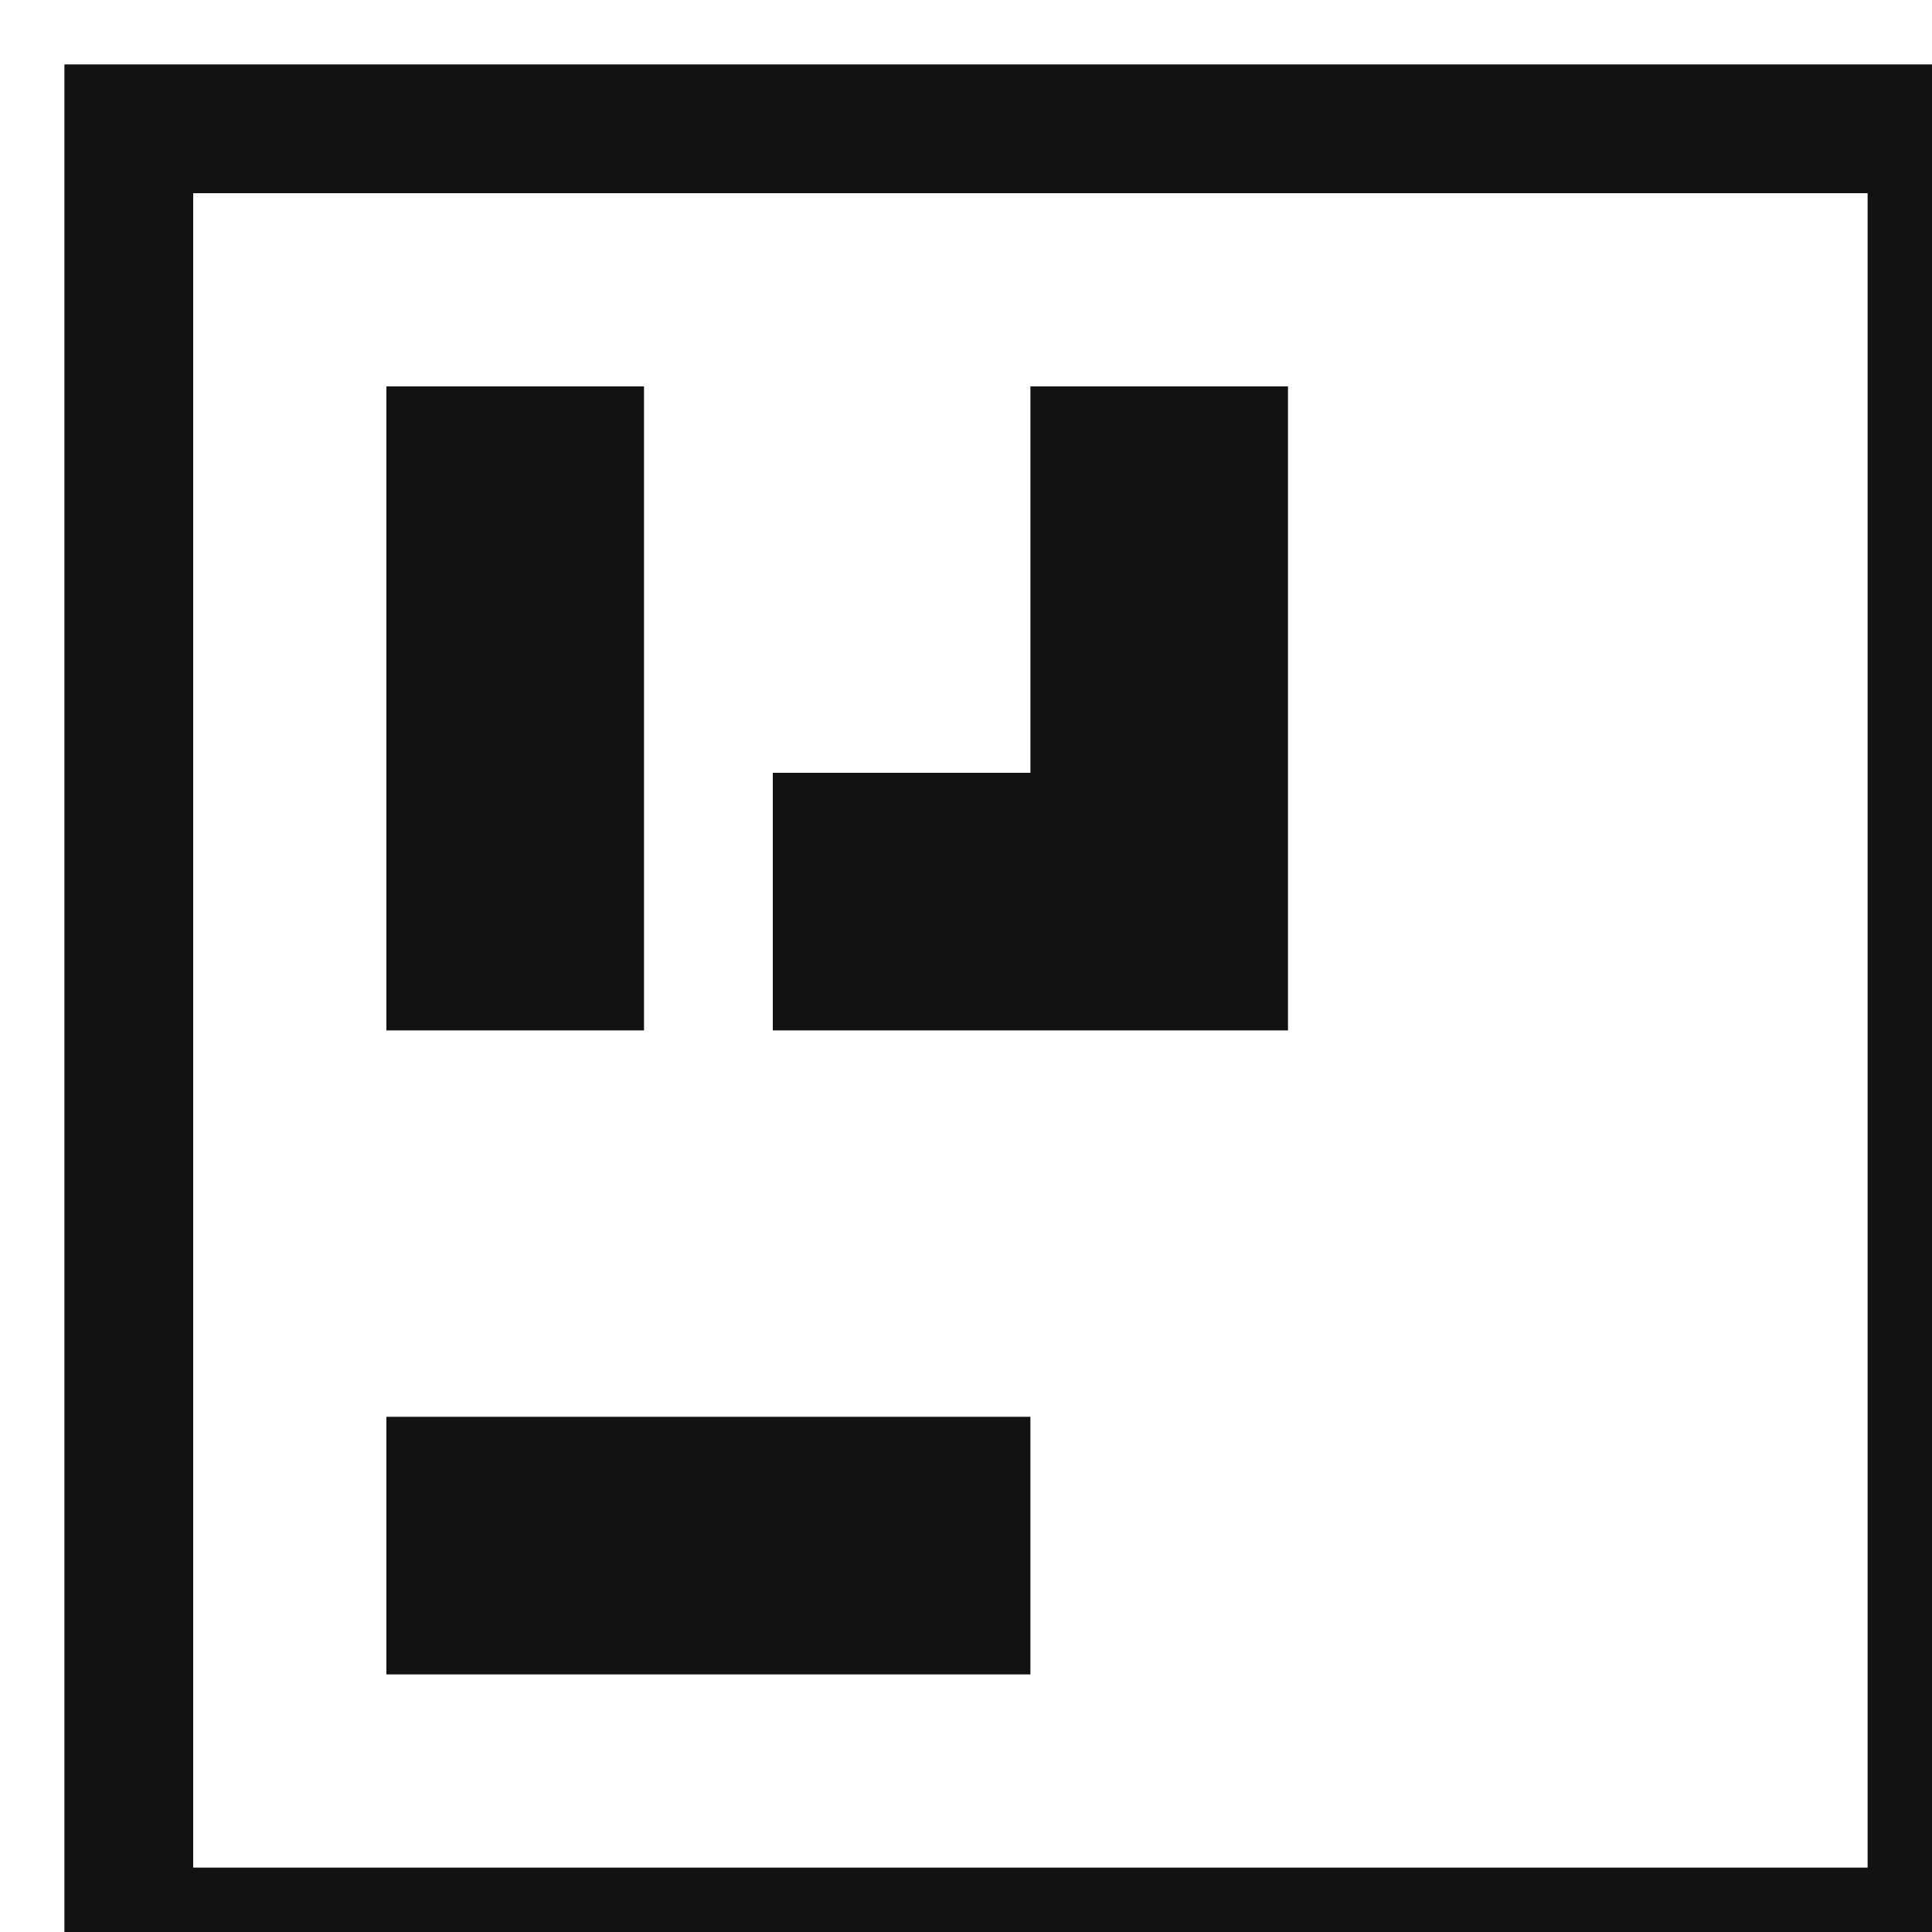
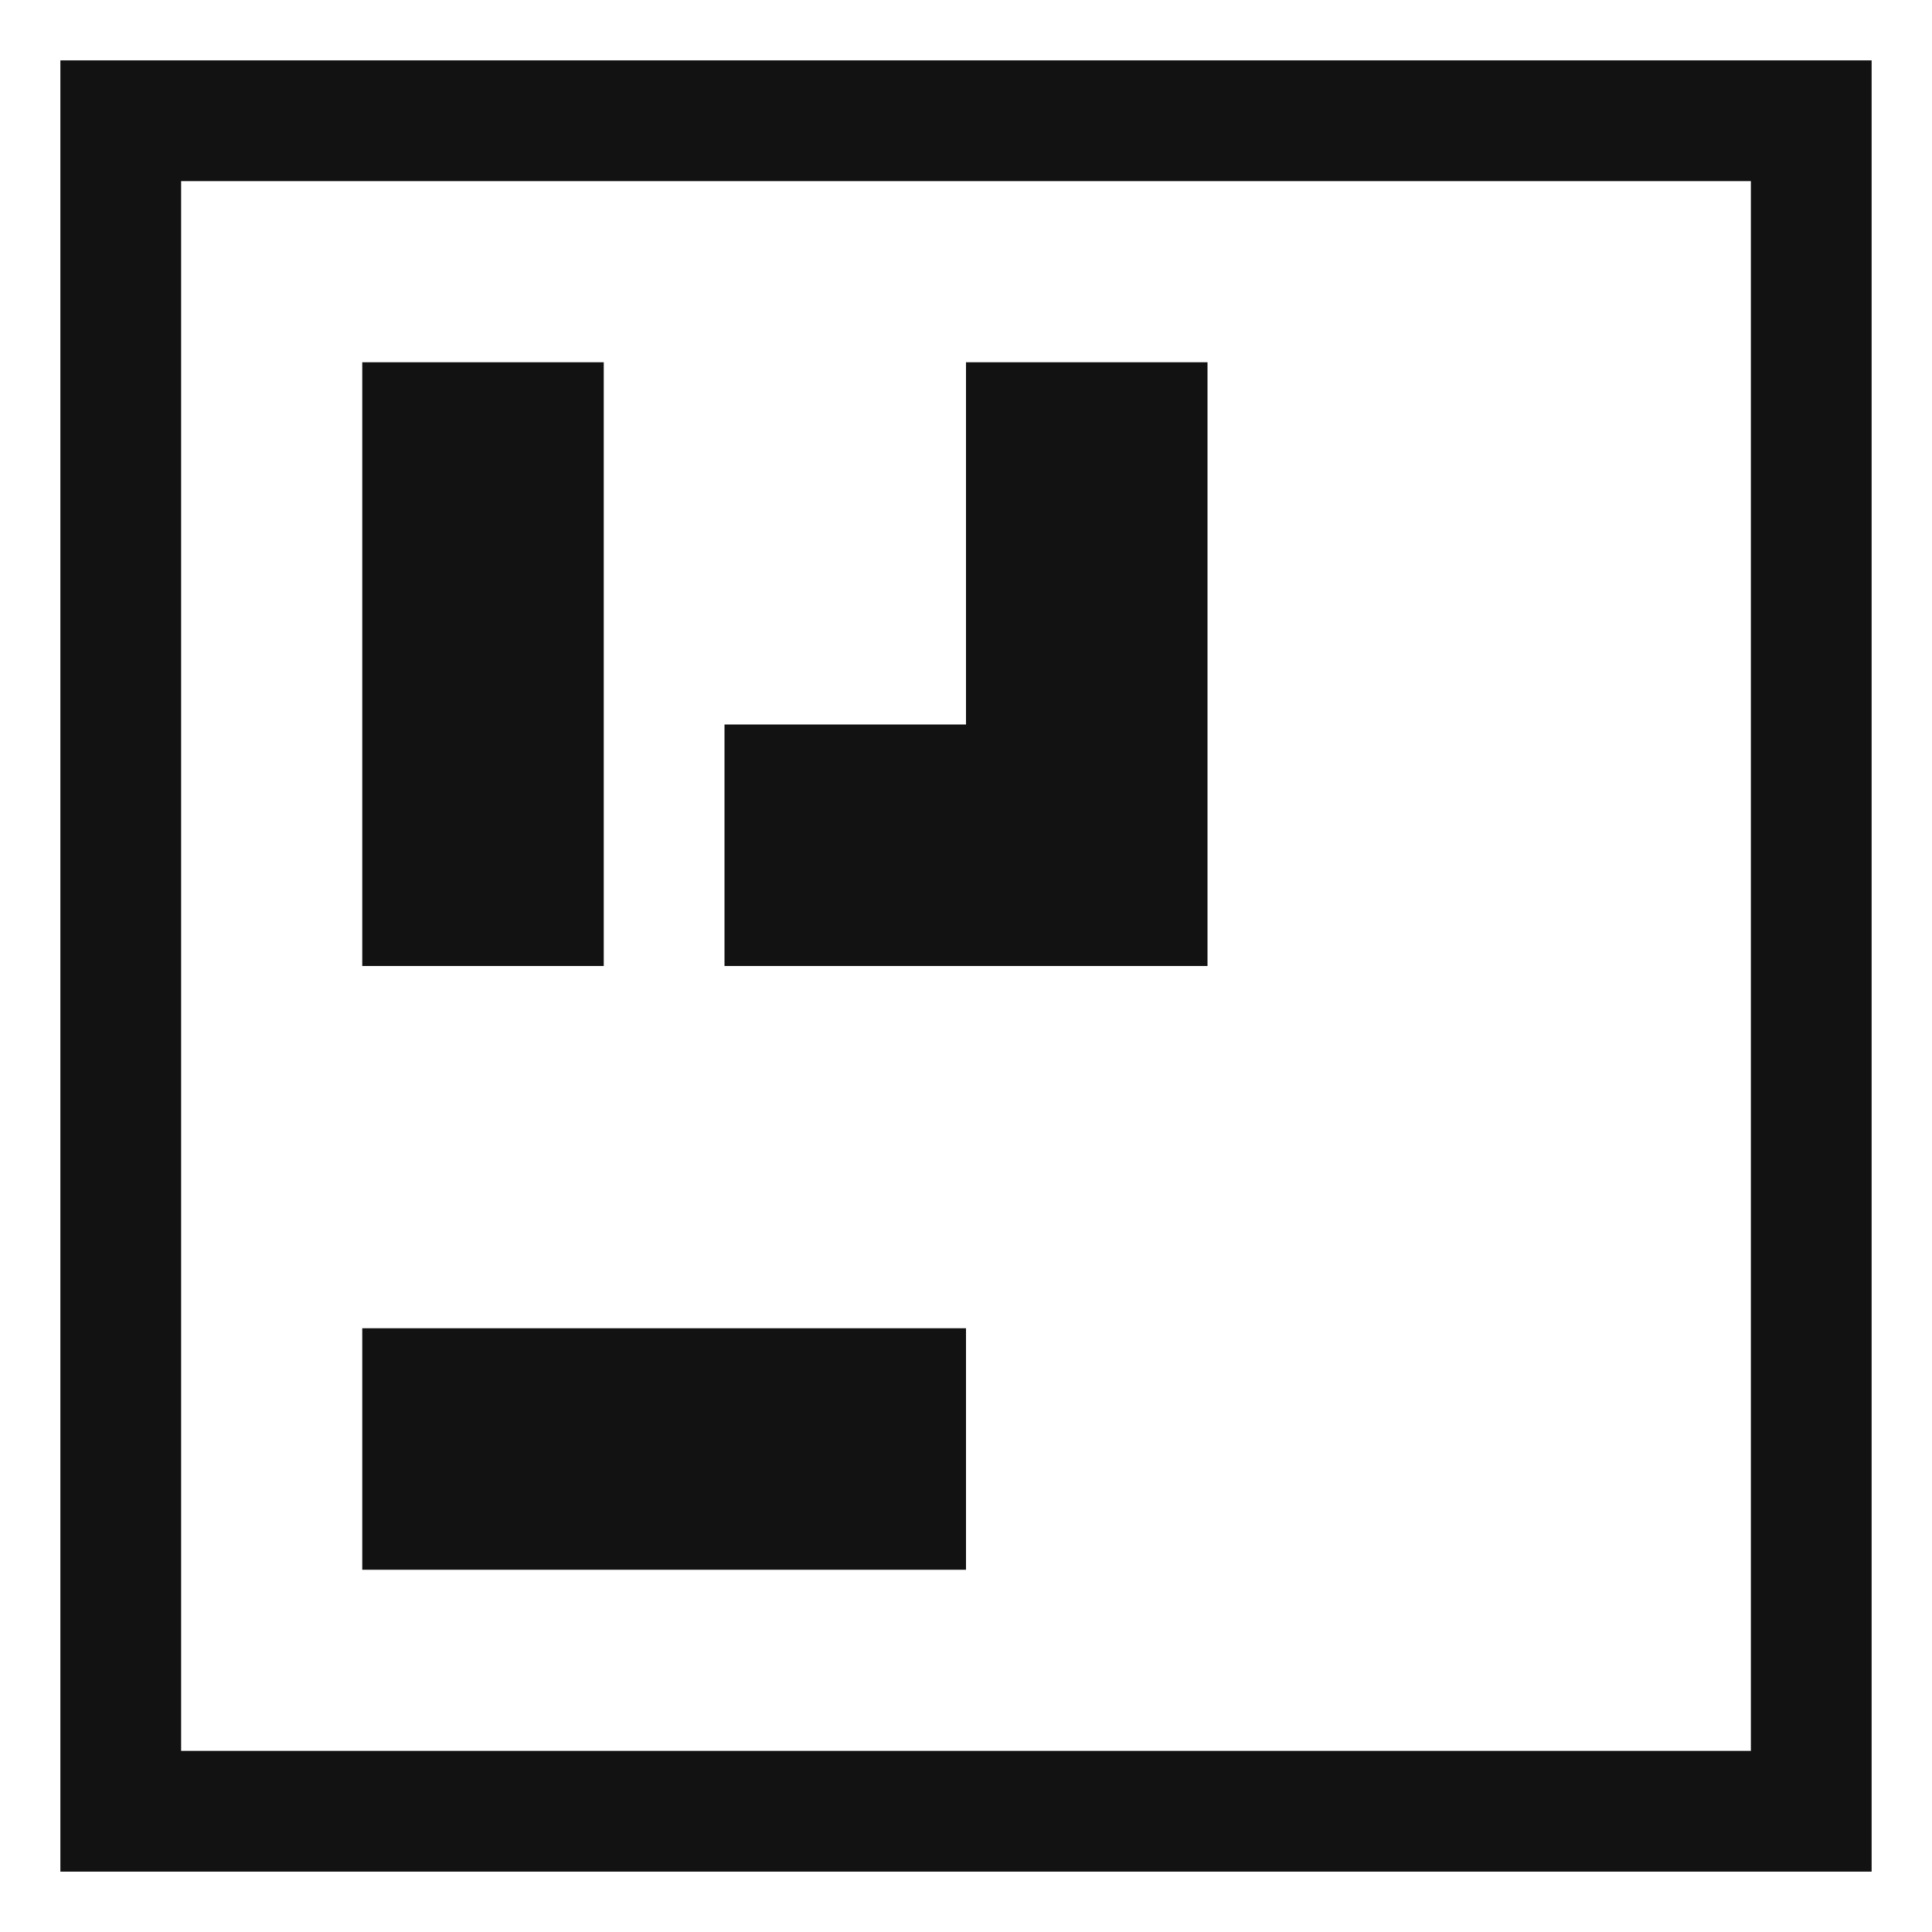
- <svg xmlns="http://www.w3.org/2000/svg" version="1.1" fill="none" viewbox="0 0 16 16">
+ <svg xmlns="http://www.w3.org/2000/svg" version="1.1" fill="none" viewbox="0 0 16 16" width="16" height="16">
  <rect x="1" y="1" stroke="#121212" width="14" height="14" />
  <g fill="#121212">
    <polygon points="3 3, 5 3, 5 8, 3 8, 3 3" />
    <polygon points="10 3, 10 8, 6 8, 6 6, 8 6, 8 3, 10 3" />
    <rect x="3" y="11" width="5" height="2" />
  </g>
</svg>
